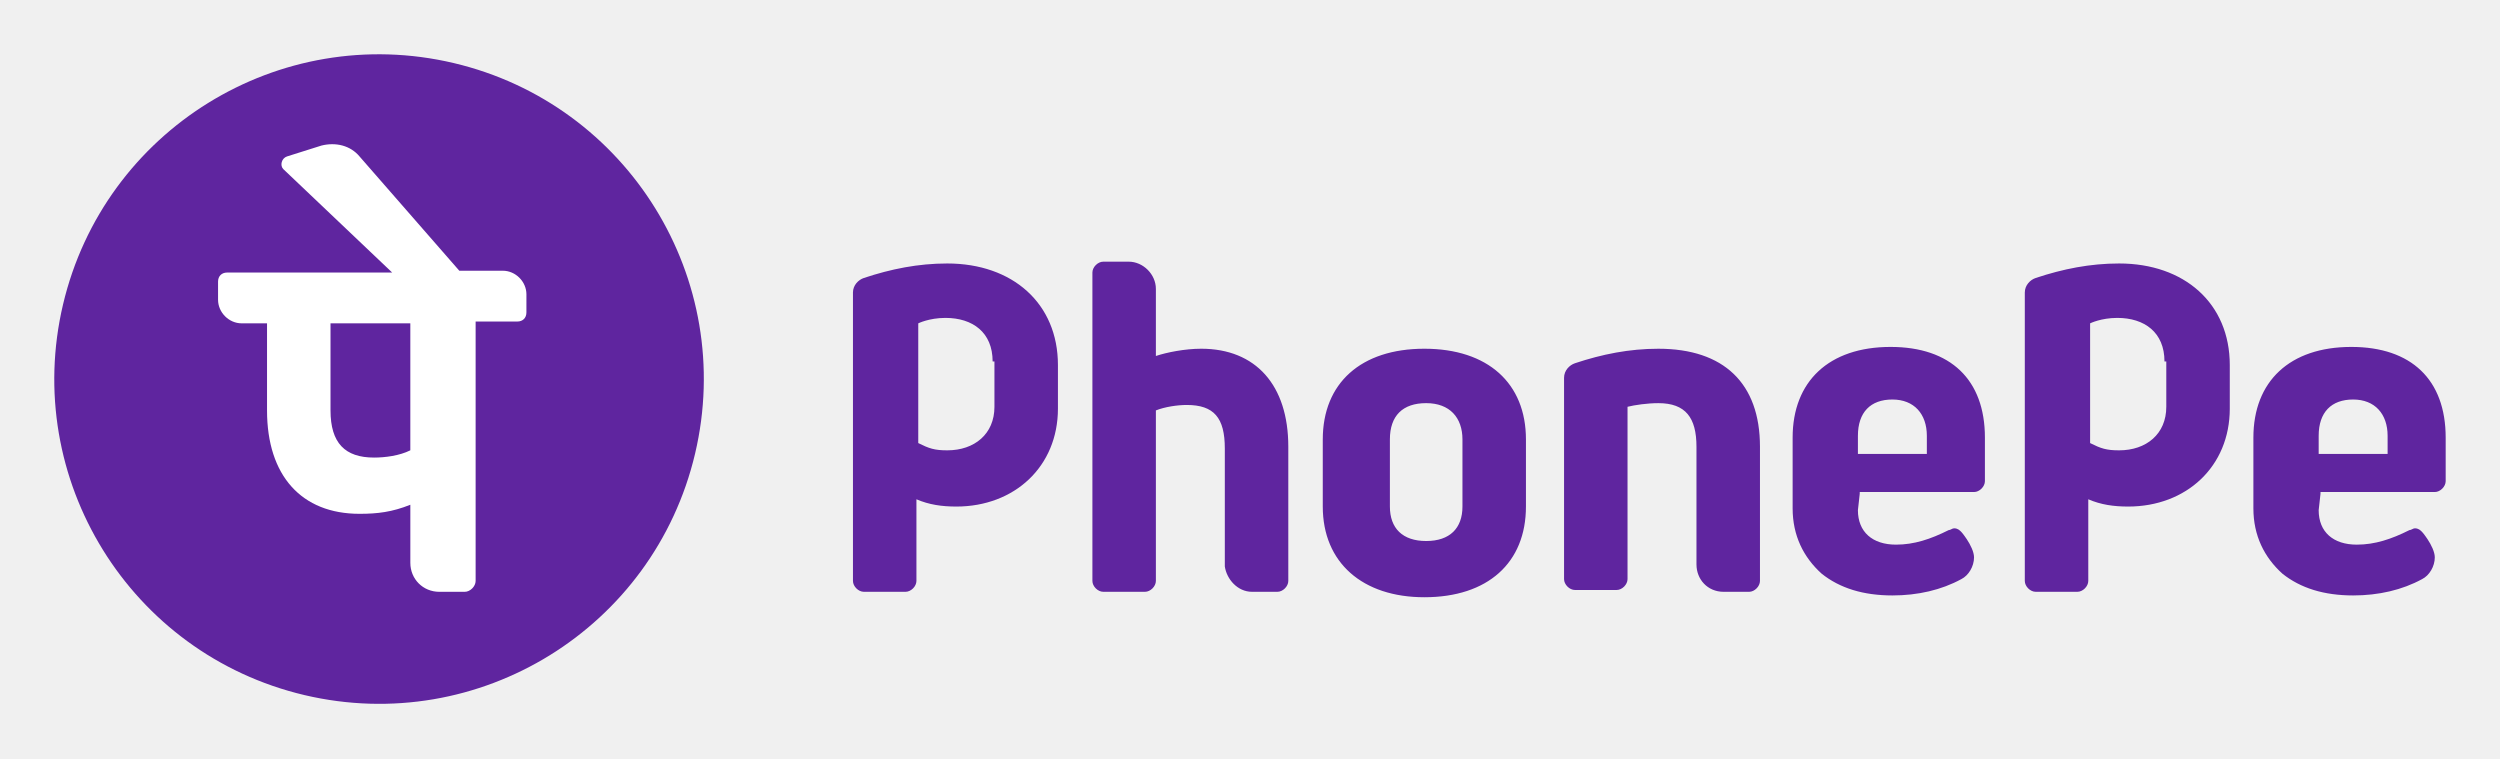
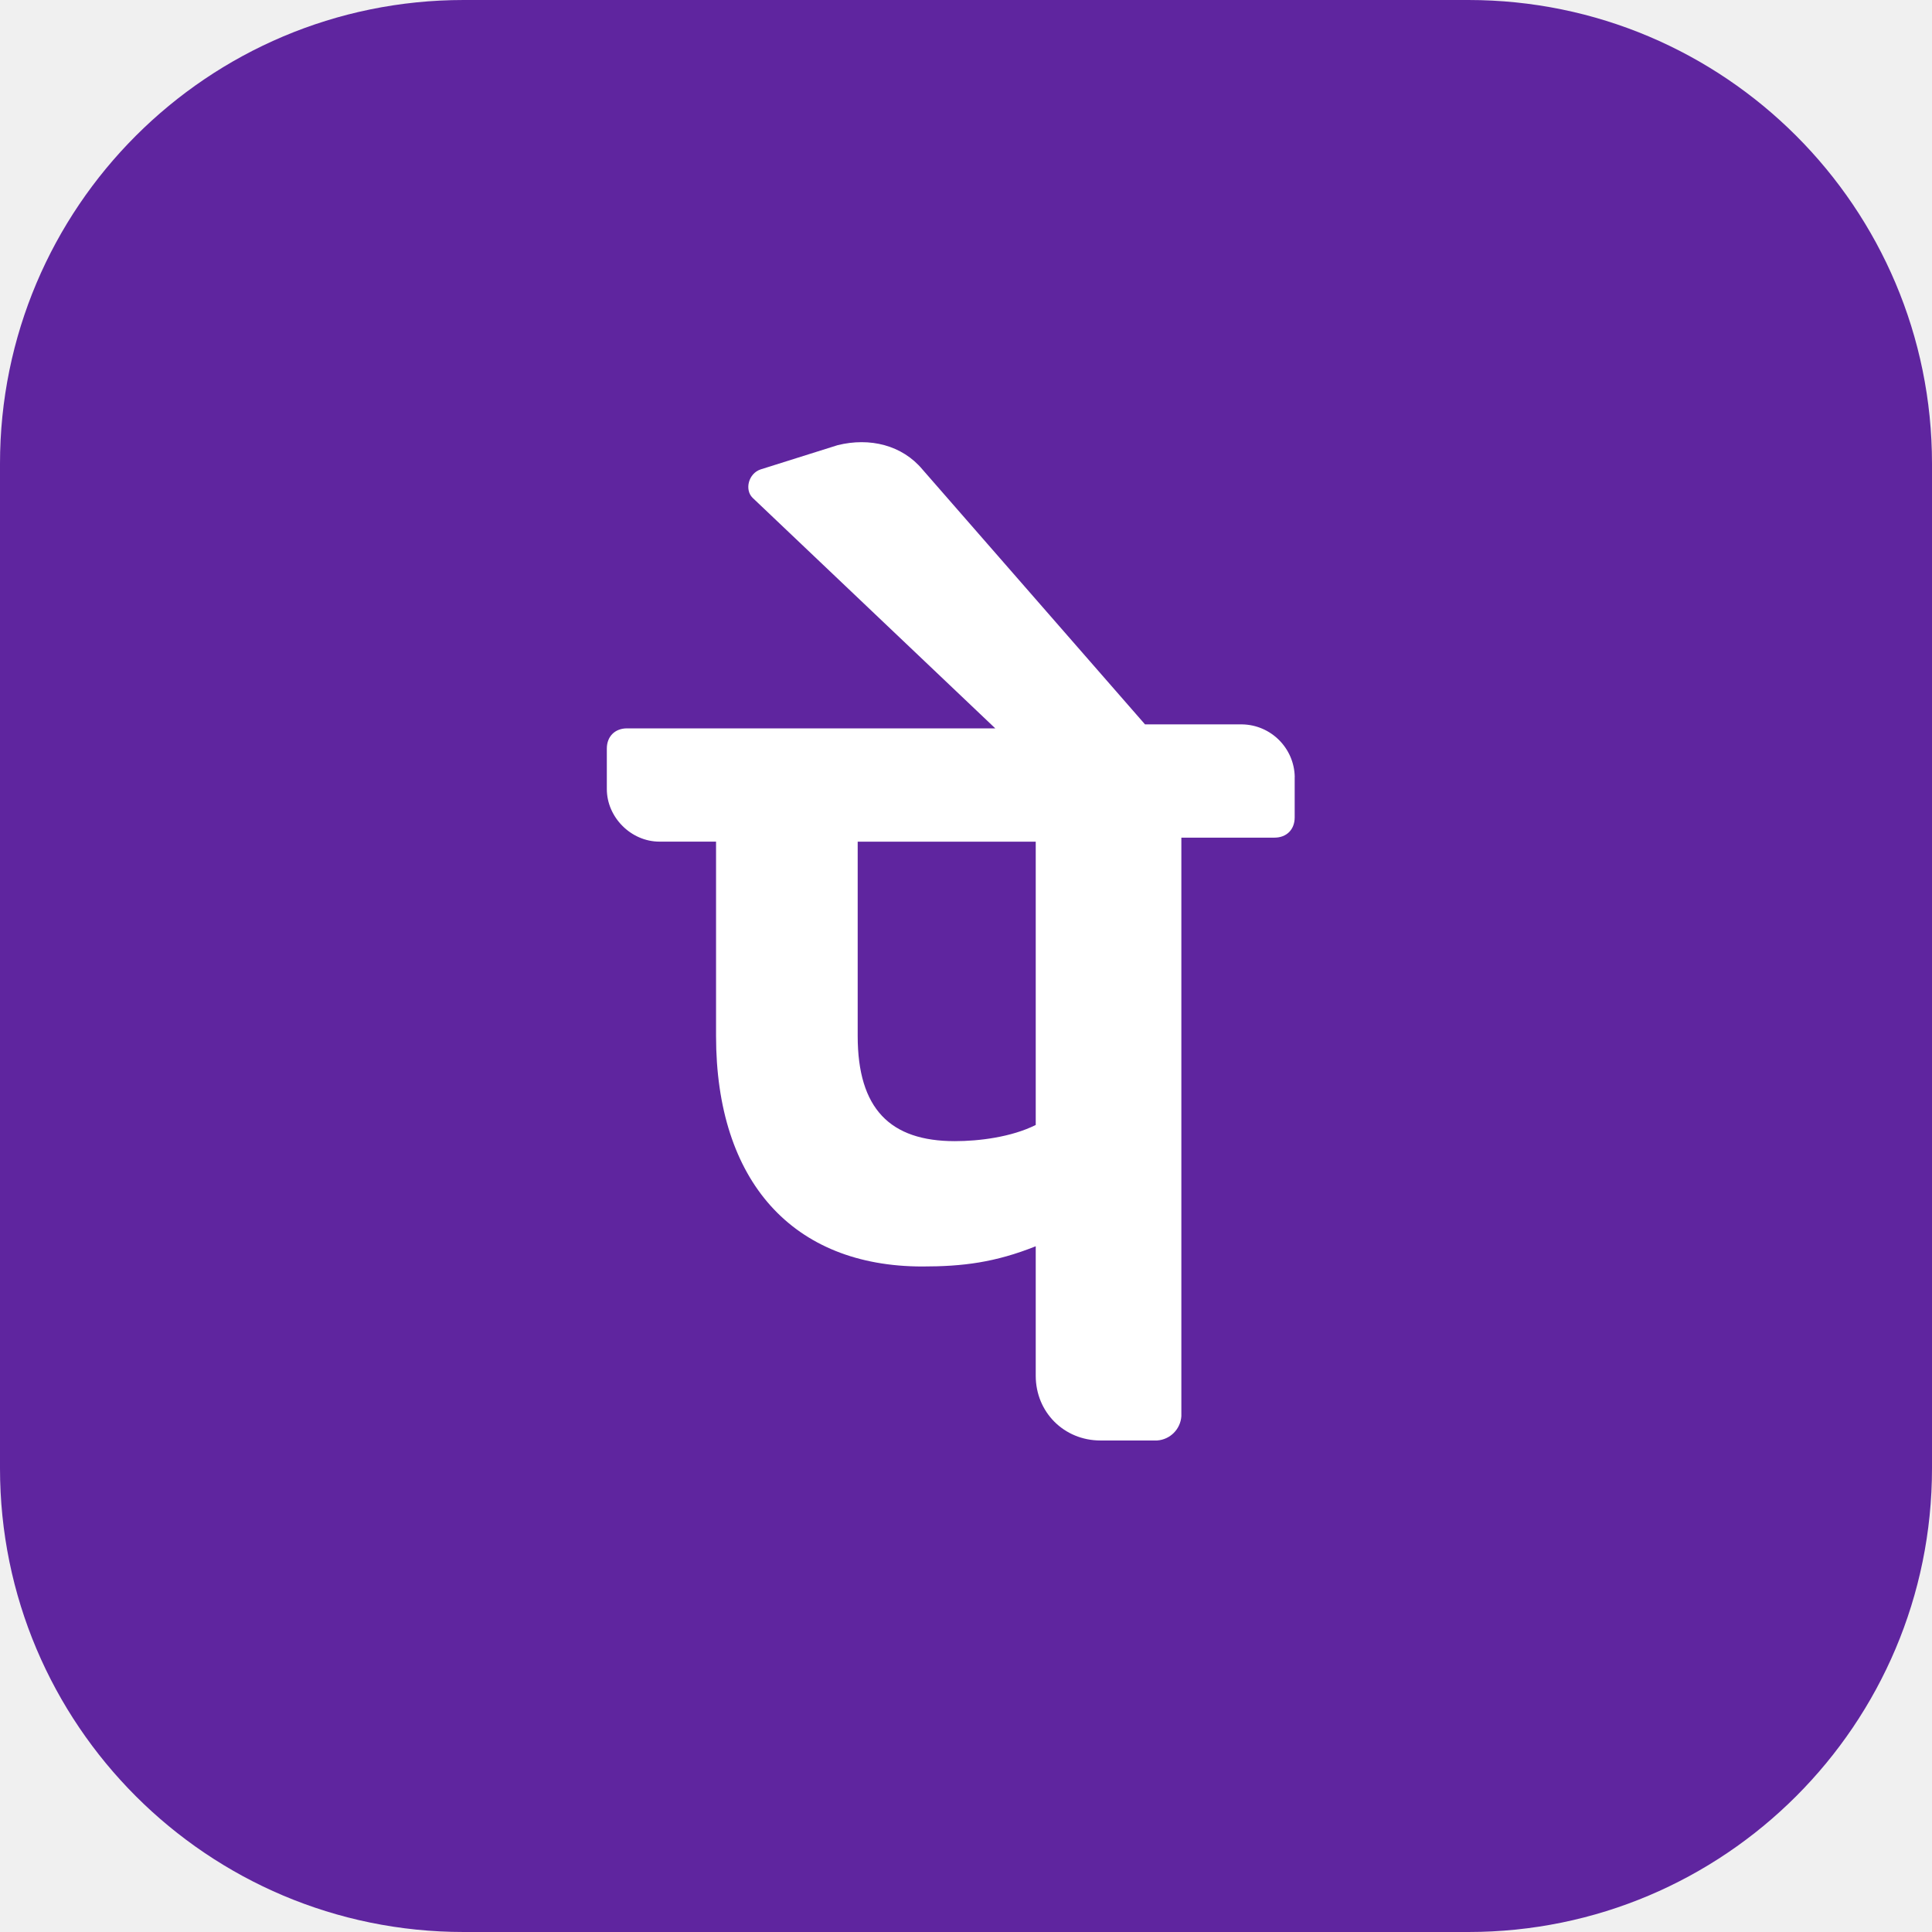
- <svg xmlns="http://www.w3.org/2000/svg" version="1.1" id="Layer_2" x="0" y="0" viewBox="0 0 230 69.746" xml:space="preserve" width="230" height="69.746">
-   <defs id="defs36" />
-   <style id="style25">.st0{fill:#5f259f}</style>
-   <circle transform="rotate(-76.714)" class="st0" cx="-25.926" cy="41.954" r="29.873" id="circle27" style="stroke-width:1.669" />
-   <path class="st0" d="M 156.075,51.943 V 41.095 c 0,-2.67 -1.001,-4.005 -3.505,-4.005 -1.001,0 -2.17,0.167 -2.837,0.334 v 15.854 c 0,0.501 -0.501,1.001 -1.001,1.001 h -3.838 c -0.501,0 -1.001,-0.501 -1.001,-1.001 V 34.754 c 0,-0.668 0.501,-1.168 1.001,-1.335 2.503,-0.834 5.007,-1.335 7.677,-1.335 6.008,0 9.346,3.171 9.346,9.012 v 12.35 c 0,0.501 -0.501,1.001 -1.001,1.001 h -2.336 c -1.502,0 -2.503,-1.168 -2.503,-2.503 z m 15.02,-6.509 -0.167,1.502 c 0,2.003 1.335,3.171 3.505,3.171 1.669,0 3.171,-0.501 4.84,-1.335 0.167,0 0.334,-0.167 0.501,-0.167 0.334,0 0.501,0.167 0.668,0.334 0.167,0.167 0.501,0.668 0.501,0.668 0.334,0.501 0.668,1.168 0.668,1.669 0,0.834 -0.501,1.669 -1.168,2.003 -1.836,1.001 -4.005,1.502 -6.342,1.502 -2.67,0 -4.84,-0.668 -6.509,-2.003 -1.669,-1.502 -2.67,-3.505 -2.67,-6.008 v -6.509 c 0,-5.174 3.338,-8.344 9.012,-8.344 5.507,0 8.678,3.004 8.678,8.344 v 4.005 c 0,0.501 -0.501,1.001 -1.001,1.001 h -10.514 z m -0.167,-3.672 h 6.342 v -1.669 c 0,-2.003 -1.168,-3.338 -3.171,-3.338 -2.003,0 -3.171,1.168 -3.171,3.338 z m 42.557,3.672 -0.167,1.502 c 0,2.003 1.335,3.171 3.505,3.171 1.669,0 3.171,-0.501 4.84,-1.335 0.167,0 0.334,-0.167 0.501,-0.167 0.334,0 0.501,0.167 0.668,0.334 0.167,0.167 0.501,0.668 0.501,0.668 0.334,0.501 0.668,1.168 0.668,1.669 0,0.834 -0.501,1.669 -1.168,2.003 -1.836,1.001 -4.005,1.502 -6.342,1.502 -2.67,0 -4.84,-0.668 -6.509,-2.003 -1.669,-1.502 -2.67,-3.505 -2.67,-6.008 v -6.509 c 0,-5.174 3.338,-8.344 9.012,-8.344 5.507,0 8.678,3.004 8.678,8.344 v 4.005 c 0,0.501 -0.501,1.001 -1.001,1.001 h -10.514 z m -0.167,-3.672 h 6.342 v -1.669 c 0,-2.003 -1.168,-3.338 -3.171,-3.338 -2.003,0 -3.171,1.168 -3.171,3.338 z m -98.131,12.684 h 2.336 c 0.501,0 1.001,-0.501 1.001,-1.001 V 41.095 c 0,-5.674 -3.004,-9.012 -8.011,-9.012 -1.502,0 -3.171,0.334 -4.172,0.668 v -6.175 c 0,-1.335 -1.168,-2.503 -2.503,-2.503 h -2.336 c -0.501,0 -1.001,0.501 -1.001,1.001 v 28.371 c 0,0.501 0.501,1.001 1.001,1.001 h 3.838 c 0.501,0 1.001,-0.501 1.001,-1.001 V 37.758 c 0.834,-0.334 2.003,-0.501 2.837,-0.501 2.503,0 3.505,1.168 3.505,4.005 v 10.848 c 0.167,1.168 1.168,2.336 2.503,2.336 z m 25.2,-14.019 v 6.175 c 0,5.174 -3.505,8.344 -9.346,8.344 -5.674,0 -9.346,-3.171 -9.346,-8.344 v -6.175 c 0,-5.174 3.505,-8.344 9.346,-8.344 5.841,0 9.346,3.171 9.346,8.344 z m -5.841,0 c 0,-2.003 -1.168,-3.338 -3.338,-3.338 -2.17,0 -3.338,1.168 -3.338,3.338 v 6.175 c 0,2.003 1.168,3.171 3.338,3.171 2.17,0 3.338,-1.168 3.338,-3.171 z M 97.33,37.591 c 0,5.34 -4.005,9.012 -9.346,9.012 -1.335,0 -2.503,-0.167 -3.672,-0.668 v 7.51 c 0,0.501 -0.501,1.001 -1.001,1.001 h -3.838 c -0.501,0 -1.001,-0.501 -1.001,-1.001 V 26.91 c 0,-0.668 0.501,-1.168 1.001,-1.335 2.503,-0.834 5.007,-1.335 7.677,-1.335 6.008,0 10.18,3.672 10.18,9.346 z m -6.008,-4.339 c 0,-2.67 -1.836,-4.005 -4.339,-4.005 -1.502,0 -2.503,0.501 -2.503,0.501 v 11.015 c 1.001,0.501 1.502,0.668 2.67,0.668 2.503,0 4.339,-1.502 4.339,-4.005 V 33.252 Z M 205.14,37.591 c 0,5.34 -4.005,9.012 -9.346,9.012 -1.335,0 -2.503,-0.167 -3.672,-0.668 v 7.51 c 0,0.501 -0.501,1.001 -1.001,1.001 h -3.838 c -0.501,0 -1.001,-0.501 -1.001,-1.001 V 26.91 c 0,-0.668 0.501,-1.168 1.001,-1.335 2.503,-0.834 5.007,-1.335 7.677,-1.335 6.008,0 10.18,3.672 10.18,9.346 z m -6.008,-4.339 c 0,-2.67 -1.836,-4.005 -4.339,-4.005 -1.502,0 -2.503,0.501 -2.503,0.501 v 11.015 c 1.001,0.501 1.502,0.668 2.67,0.668 2.503,0 4.339,-1.502 4.339,-4.005 v -4.172 z" id="path29" style="stroke-width:1.669" />
-   <path d="m 48.431,27.077 c 0,-1.168 -1.001,-2.17 -2.17,-2.17 h -4.005 l -9.179,-10.514 c -0.834,-1.001 -2.17,-1.335 -3.505,-1.001 l -3.171,1.001 c -0.501,0.167 -0.668,0.834 -0.334,1.168 l 10.013,9.513 H 20.895 c -0.501,0 -0.834,0.334 -0.834,0.834 v 1.669 c 0,1.168 1.001,2.17 2.17,2.17 h 2.336 v 8.011 c 0,6.008 3.171,9.513 8.511,9.513 1.669,0 3.004,-0.167 4.673,-0.834 v 5.34 c 0,1.502 1.168,2.67 2.67,2.67 h 2.336 c 0.501,0 1.001,-0.501 1.001,-1.001 v -23.865 h 3.838 c 0.501,0 0.834,-0.334 0.834,-0.834 z M 37.75,41.429 c -1.001,0.501 -2.336,0.668 -3.338,0.668 -2.67,0 -4.005,-1.335 -4.005,-4.339 v -8.011 h 7.343 z" fill="#ffffff" id="path31" style="stroke-width:1.669" />
+ <svg xmlns="http://www.w3.org/2000/svg" viewBox="0 0 100 100" width="100" height="100">
+   <rect width="100" height="100" rx="24" fill="#5f259f" />
+   <g transform="translate(12.5, 12.5) scale(3.125)">
+     <path fill="#ffffff" fill-rule="evenodd" clip-rule="evenodd" d="M10.206 9.941h2.949v4.692c-.402.201-.938.268-1.34.268-1.072 0-1.609-.536-1.609-1.743V9.941zm7.239-1.072a.887.887 0 0 0-.871-.871h-1.609l-3.686-4.222c-.335-.402-.871-.536-1.407-.402l-1.274.401c-.201.067-.268.335-.134.469l4.021 3.82H6.386c-.201 0-.335.134-.335.335v.67c0 .469.402.871.871.871h.938v3.217c0 2.413 1.273 3.82 3.418 3.82.67 0 1.206-.067 1.877-.335v2.145c0 .603.469 1.072 1.072 1.072h.938a.432.432 0 0 0 .402-.402V9.874h1.542c.201 0 .335-.134.335-.335v-.67z" />
+   </g>
</svg>
